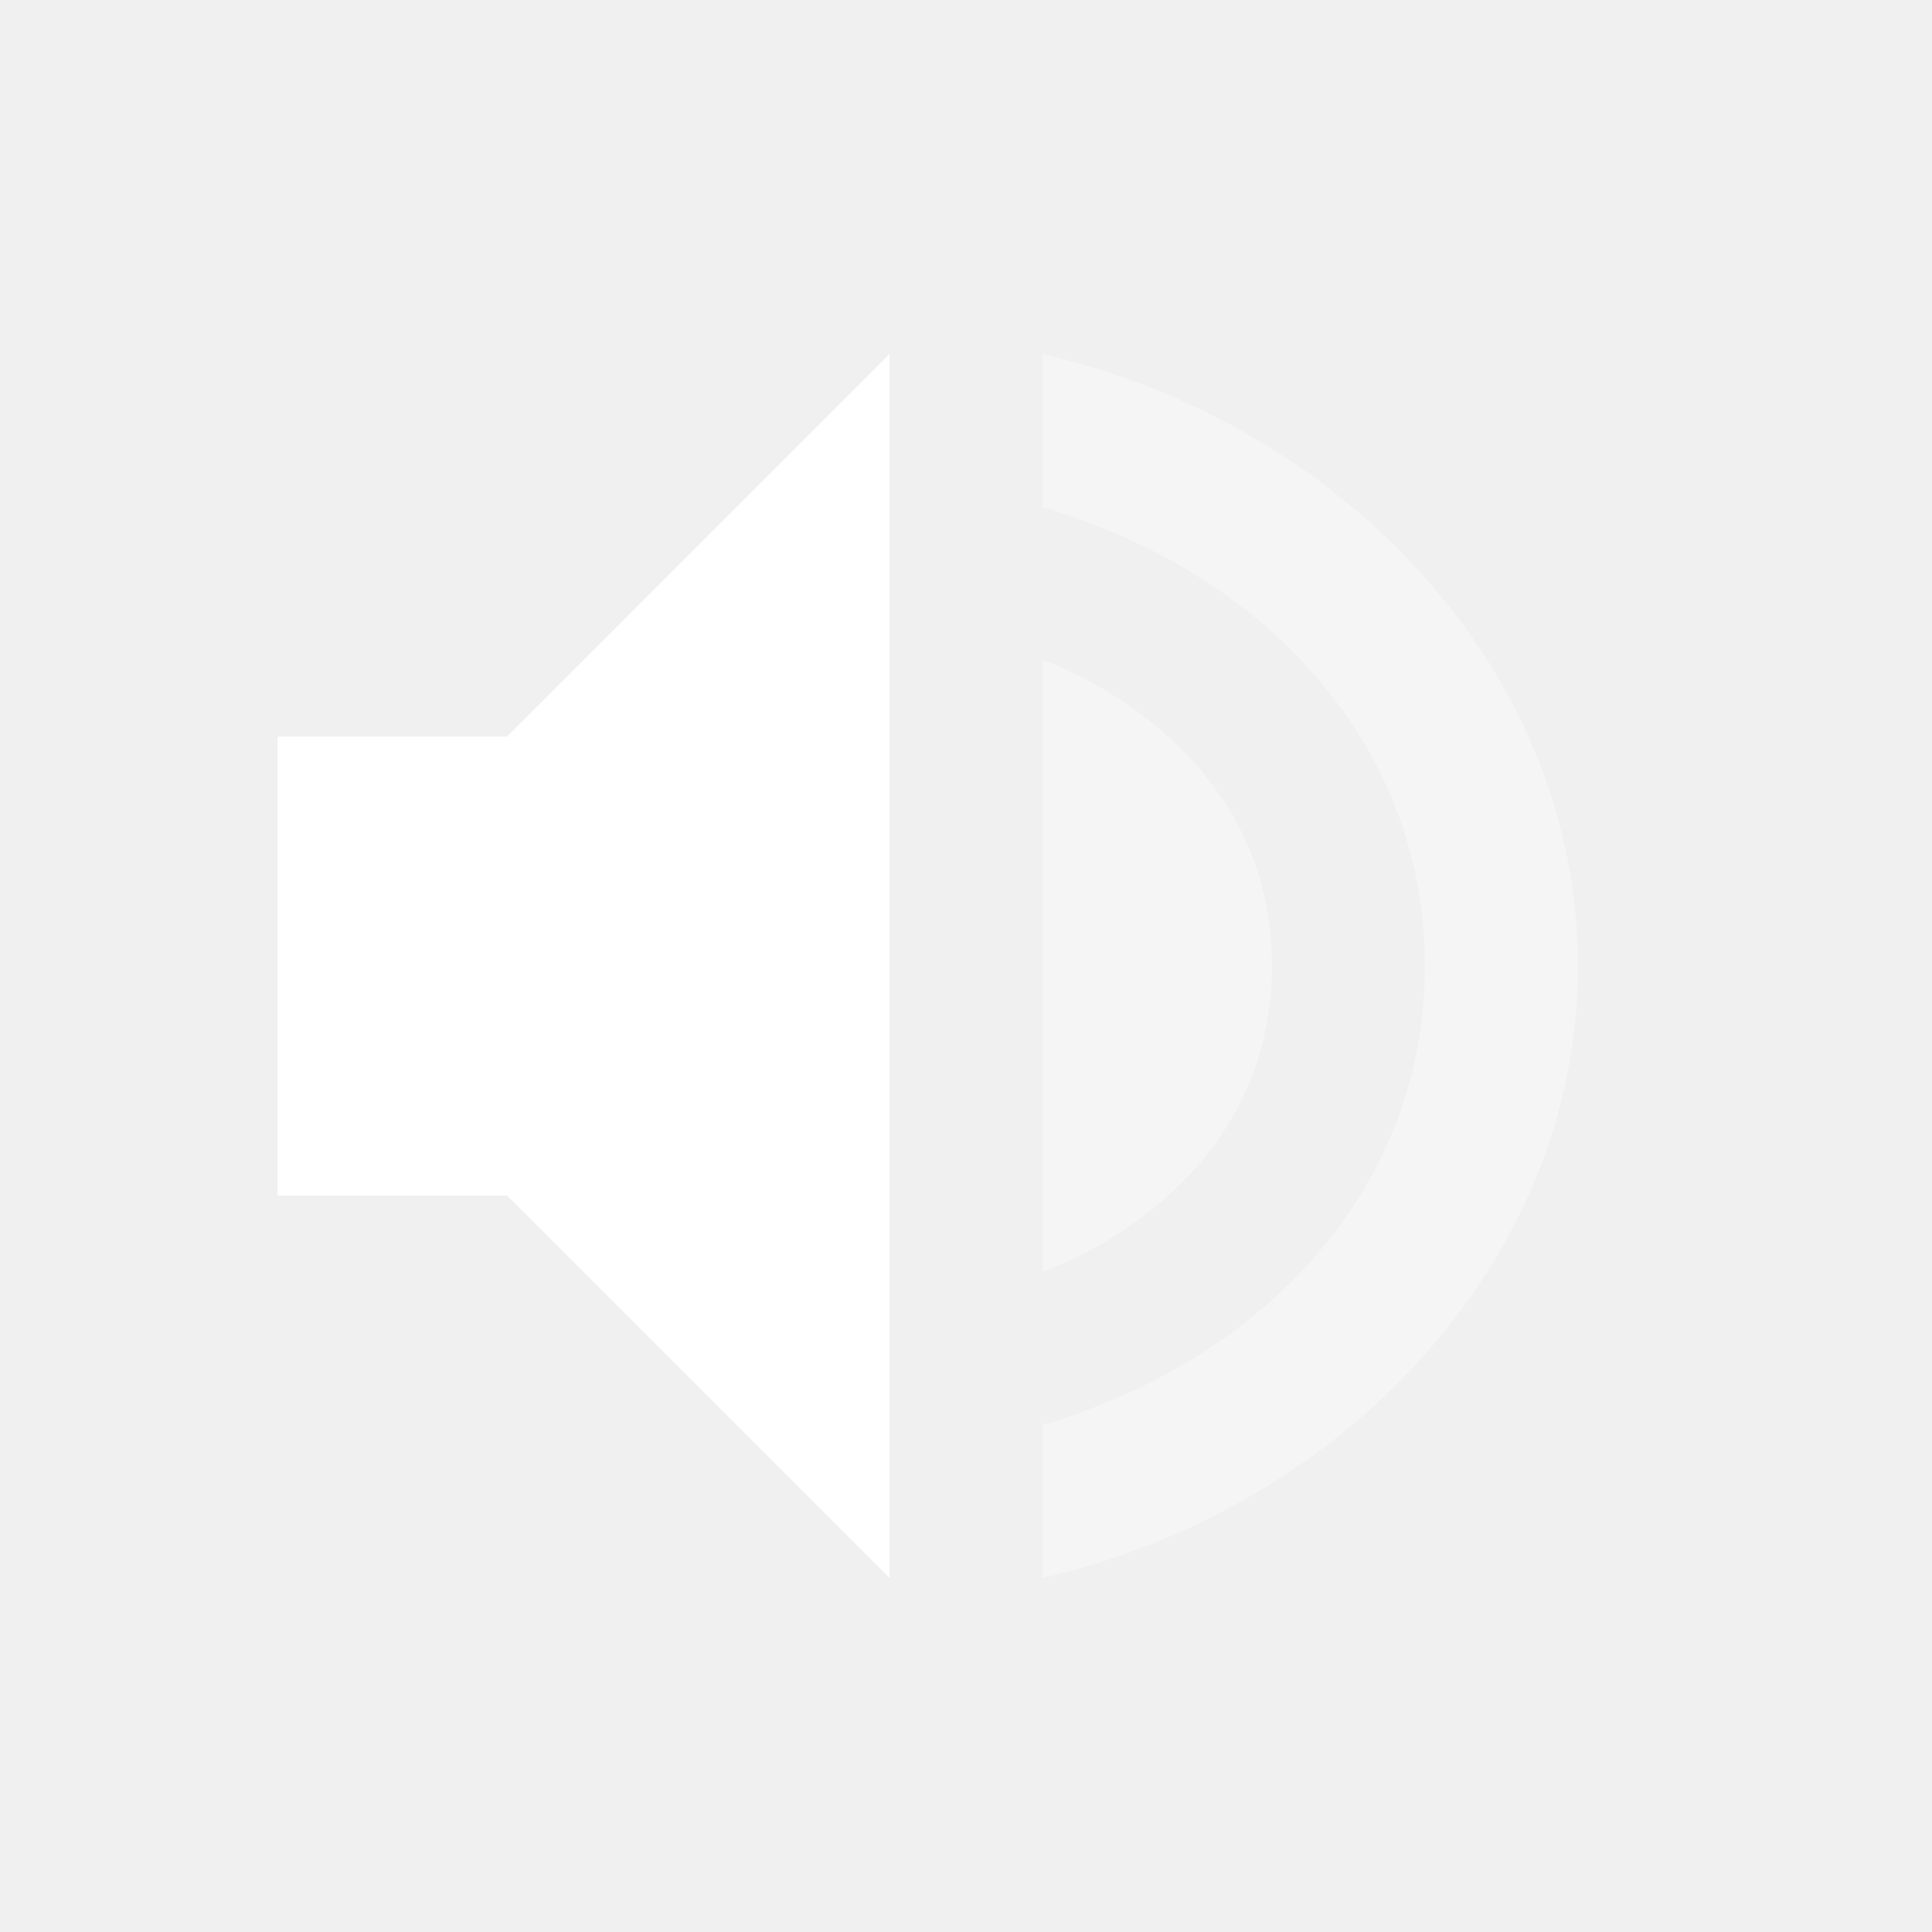
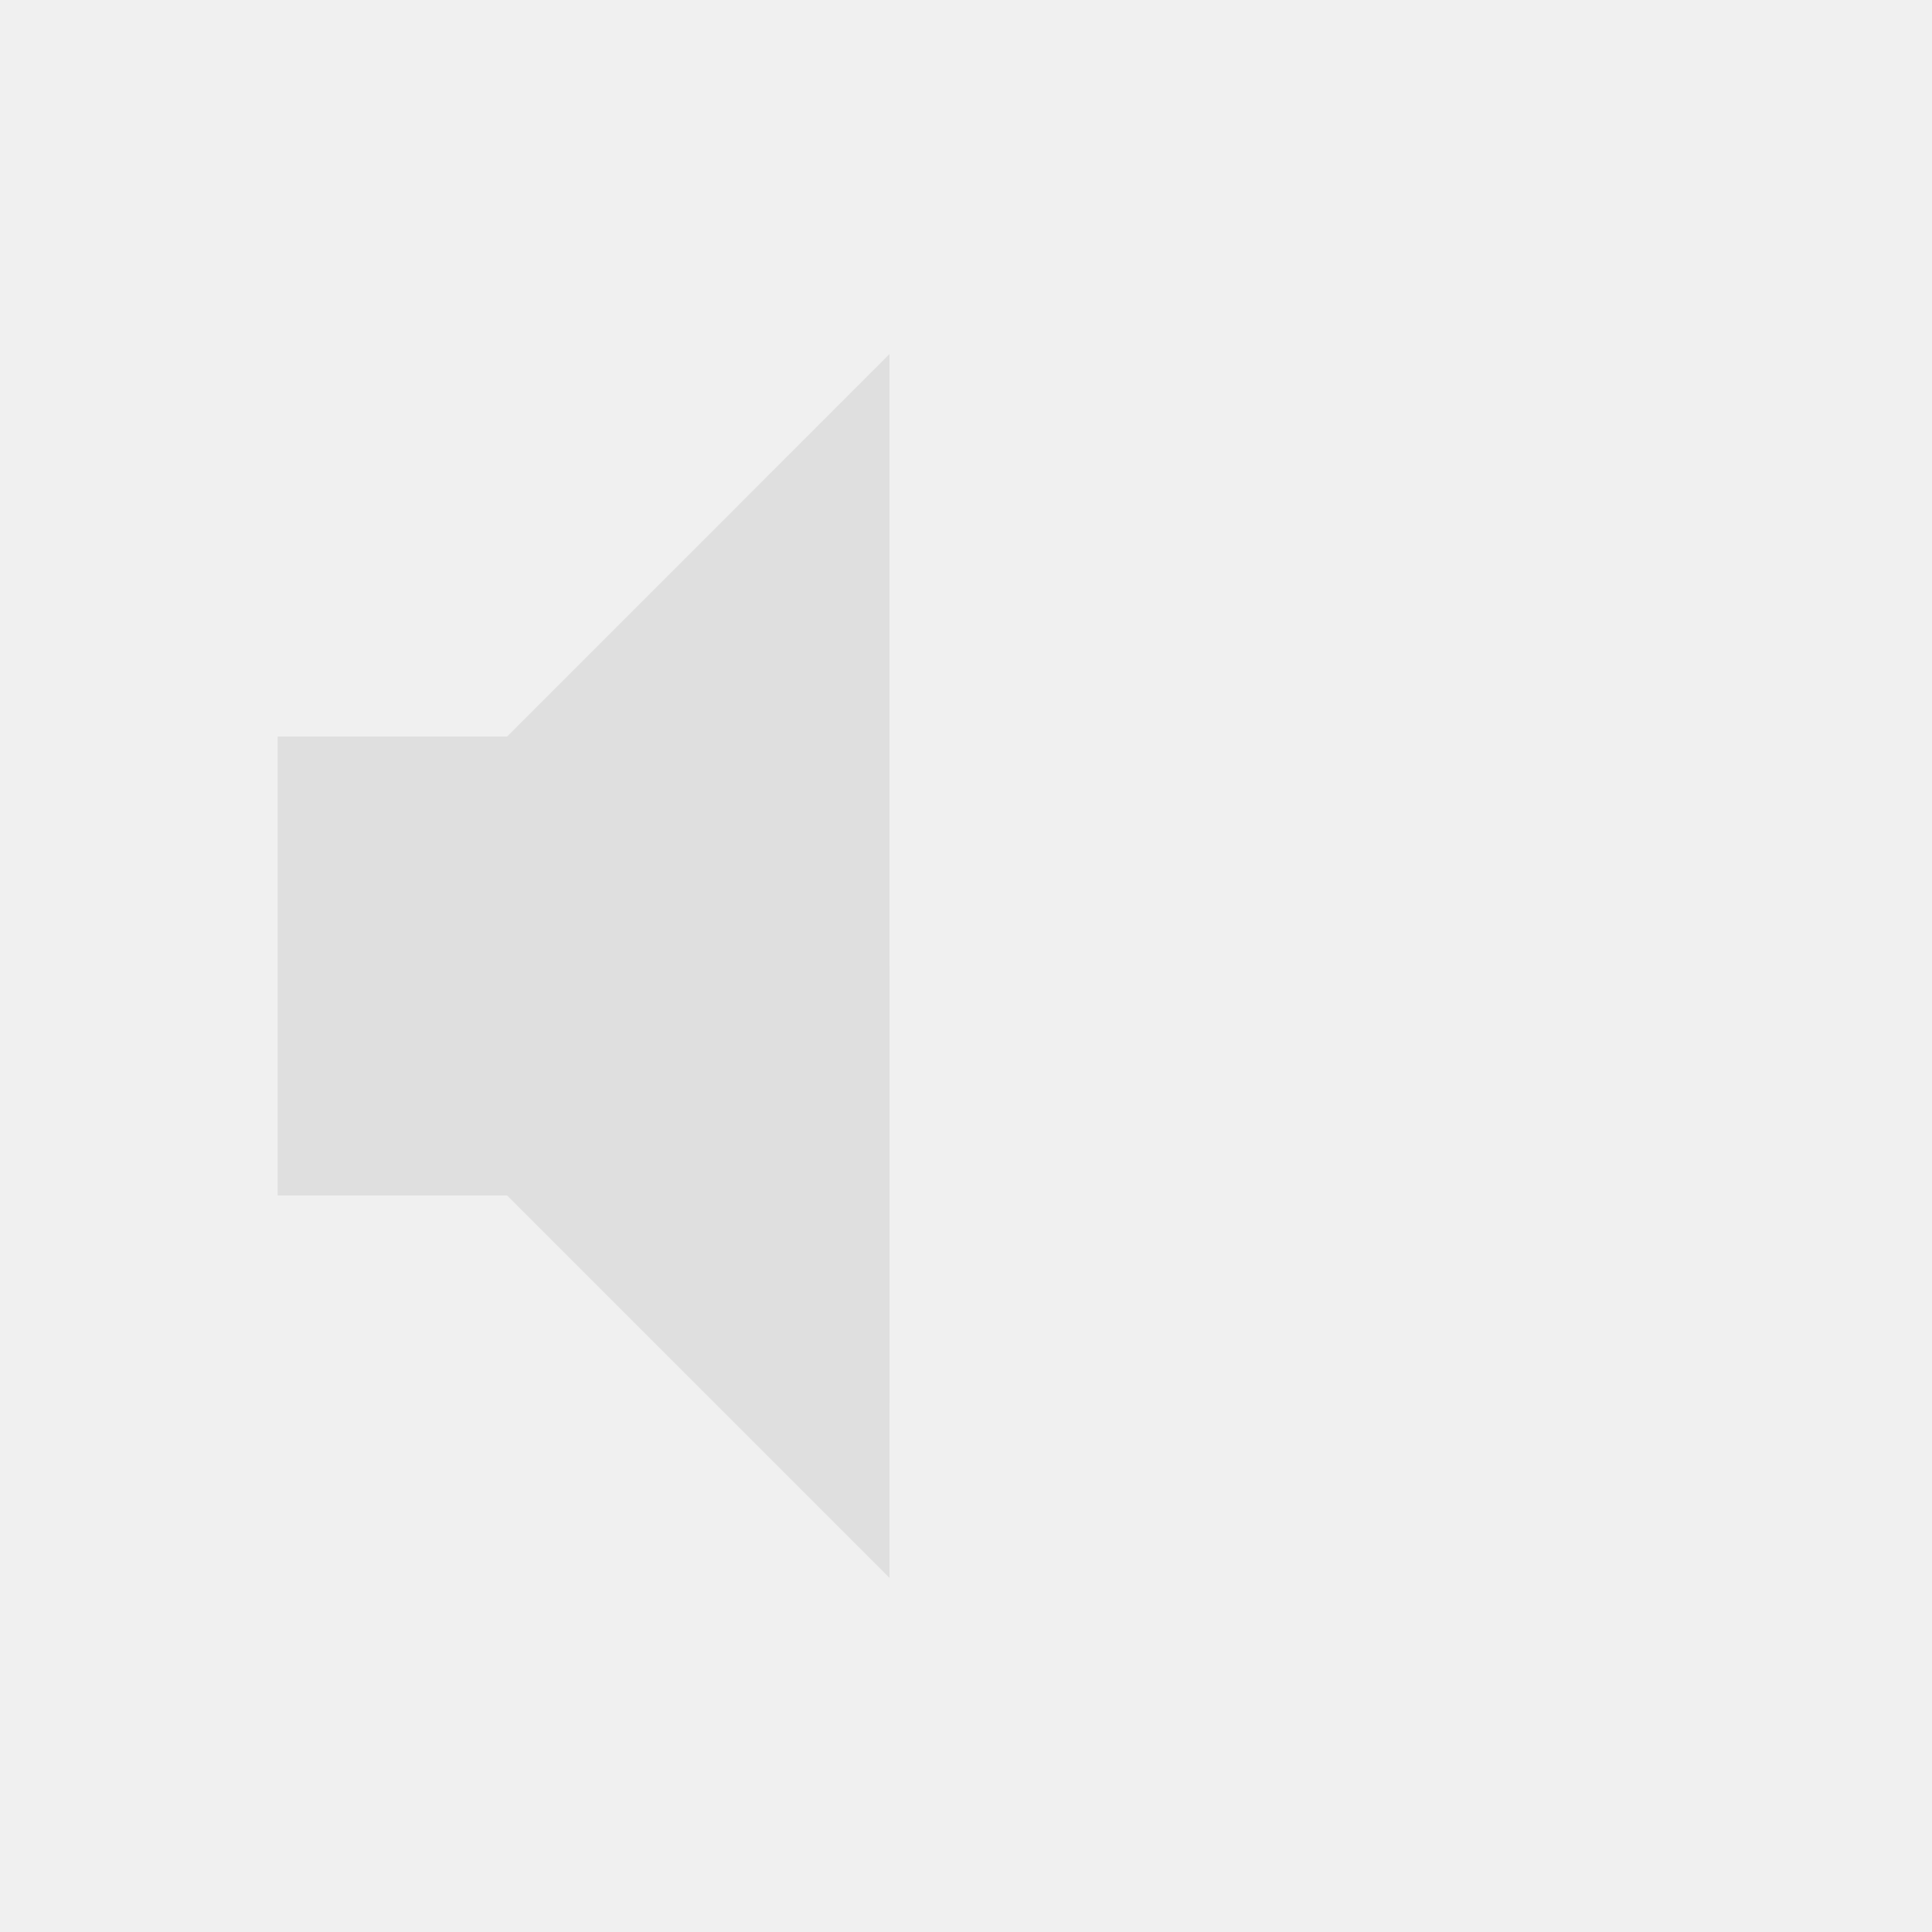
- <svg xmlns="http://www.w3.org/2000/svg" width="48" height="48" version="1.1" id="svg1" viewBox="0 0 48 48" xml:space="preserve">
-   <defs id="defs1">
+ <svg xmlns="http://www.w3.org/2000/svg" width="48" height="48" viewBox="0 0 48 48" version="1.1">
+   <defs>
    <style id="current-color-scheme" type="text/css">
   .ColorScheme-Text { color:#dfdfdf; } .ColorScheme-Highlight { color:#4285f4; } .ColorScheme-NeutralText { color:#ff9800; } .ColorScheme-PositiveText { color:#4caf50; } .ColorScheme-NegativeText { color:#f44336; }
  </style>
-     <style id="current-color-scheme-5" type="text/css">
-    .ColorScheme-Text { color:#dfdfdf; } .ColorScheme-Highlight { color:#4285f4; } .ColorScheme-NeutralText { color:#ff9800; } .ColorScheme-PositiveText { color:#4caf50; } .ColorScheme-NegativeText { color:#f44336; }
-   </style>
-     <style id="current-color-scheme-9" type="text/css">
-    .ColorScheme-Text { color:#dfdfdf; } .ColorScheme-Highlight { color:#4285f4; } .ColorScheme-NeutralText { color:#ff9800; } .ColorScheme-PositiveText { color:#4caf50; } .ColorScheme-NegativeText { color:#f44336; }
-   </style>
-     <style id="current-color-scheme-1" type="text/css">
-    .ColorScheme-Text { color:#dfdfdf; } .ColorScheme-Highlight { color:#4285f4; } .ColorScheme-NeutralText { color:#ff9800; } .ColorScheme-PositiveText { color:#4caf50; } .ColorScheme-NegativeText { color:#f44336; }
-   </style>
-     <style id="current-color-scheme-53" type="text/css">
-    .ColorScheme-Text { color:#dfdfdf; } .ColorScheme-Highlight { color:#4285f4; } .ColorScheme-NeutralText { color:#ff9800; } .ColorScheme-PositiveText { color:#4caf50; } .ColorScheme-NegativeText { color:#f44336; }
-   </style>
-     <style id="current-color-scheme-6" type="text/css">
-    .ColorScheme-Text { color:#dfdfdf; } .ColorScheme-Highlight { color:#4285f4; } .ColorScheme-NeutralText { color:#ff9800; } .ColorScheme-PositiveText { color:#4caf50; } .ColorScheme-NegativeText { color:#f44336; }
-   </style>
  </defs>
-   <path style="fill:#ffffff;fill-opacity:1;stroke-width:1.9" class="ColorScheme-Text" d="M 22.099,8.797 12.598,18.299 H 6.897 v 11.402 h 5.701 l 9.502,9.502 z" id="path1-2" />
-   <path style="opacity:0.35;fill:#ffffff;fill-opacity:1;stroke-width:1.9" class="ColorScheme-Text" d="m 25.9,8.797 v 3.801 c 5.451,1.607 9.502,5.821 9.502,11.402 0,5.582 -4.051,9.795 -9.502,11.402 v 3.801 c 7.401,-1.694 13.302,-7.819 13.302,-15.203 0,-7.384 -5.901,-13.509 -13.302,-15.203 z m 0,7.601 v 15.203 c 0,0 5.701,-1.9 5.701,-7.601 -3.8e-4,-5.701 -5.701,-7.601 -5.701,-7.601 z" id="path2" />
+   <path style="fill:currentColor" class="ColorScheme-Text" d="M 22.099,8.797 12.598,18.299 H 6.897 v 11.402 h 5.701 l 9.502,9.502 z" />
</svg>
